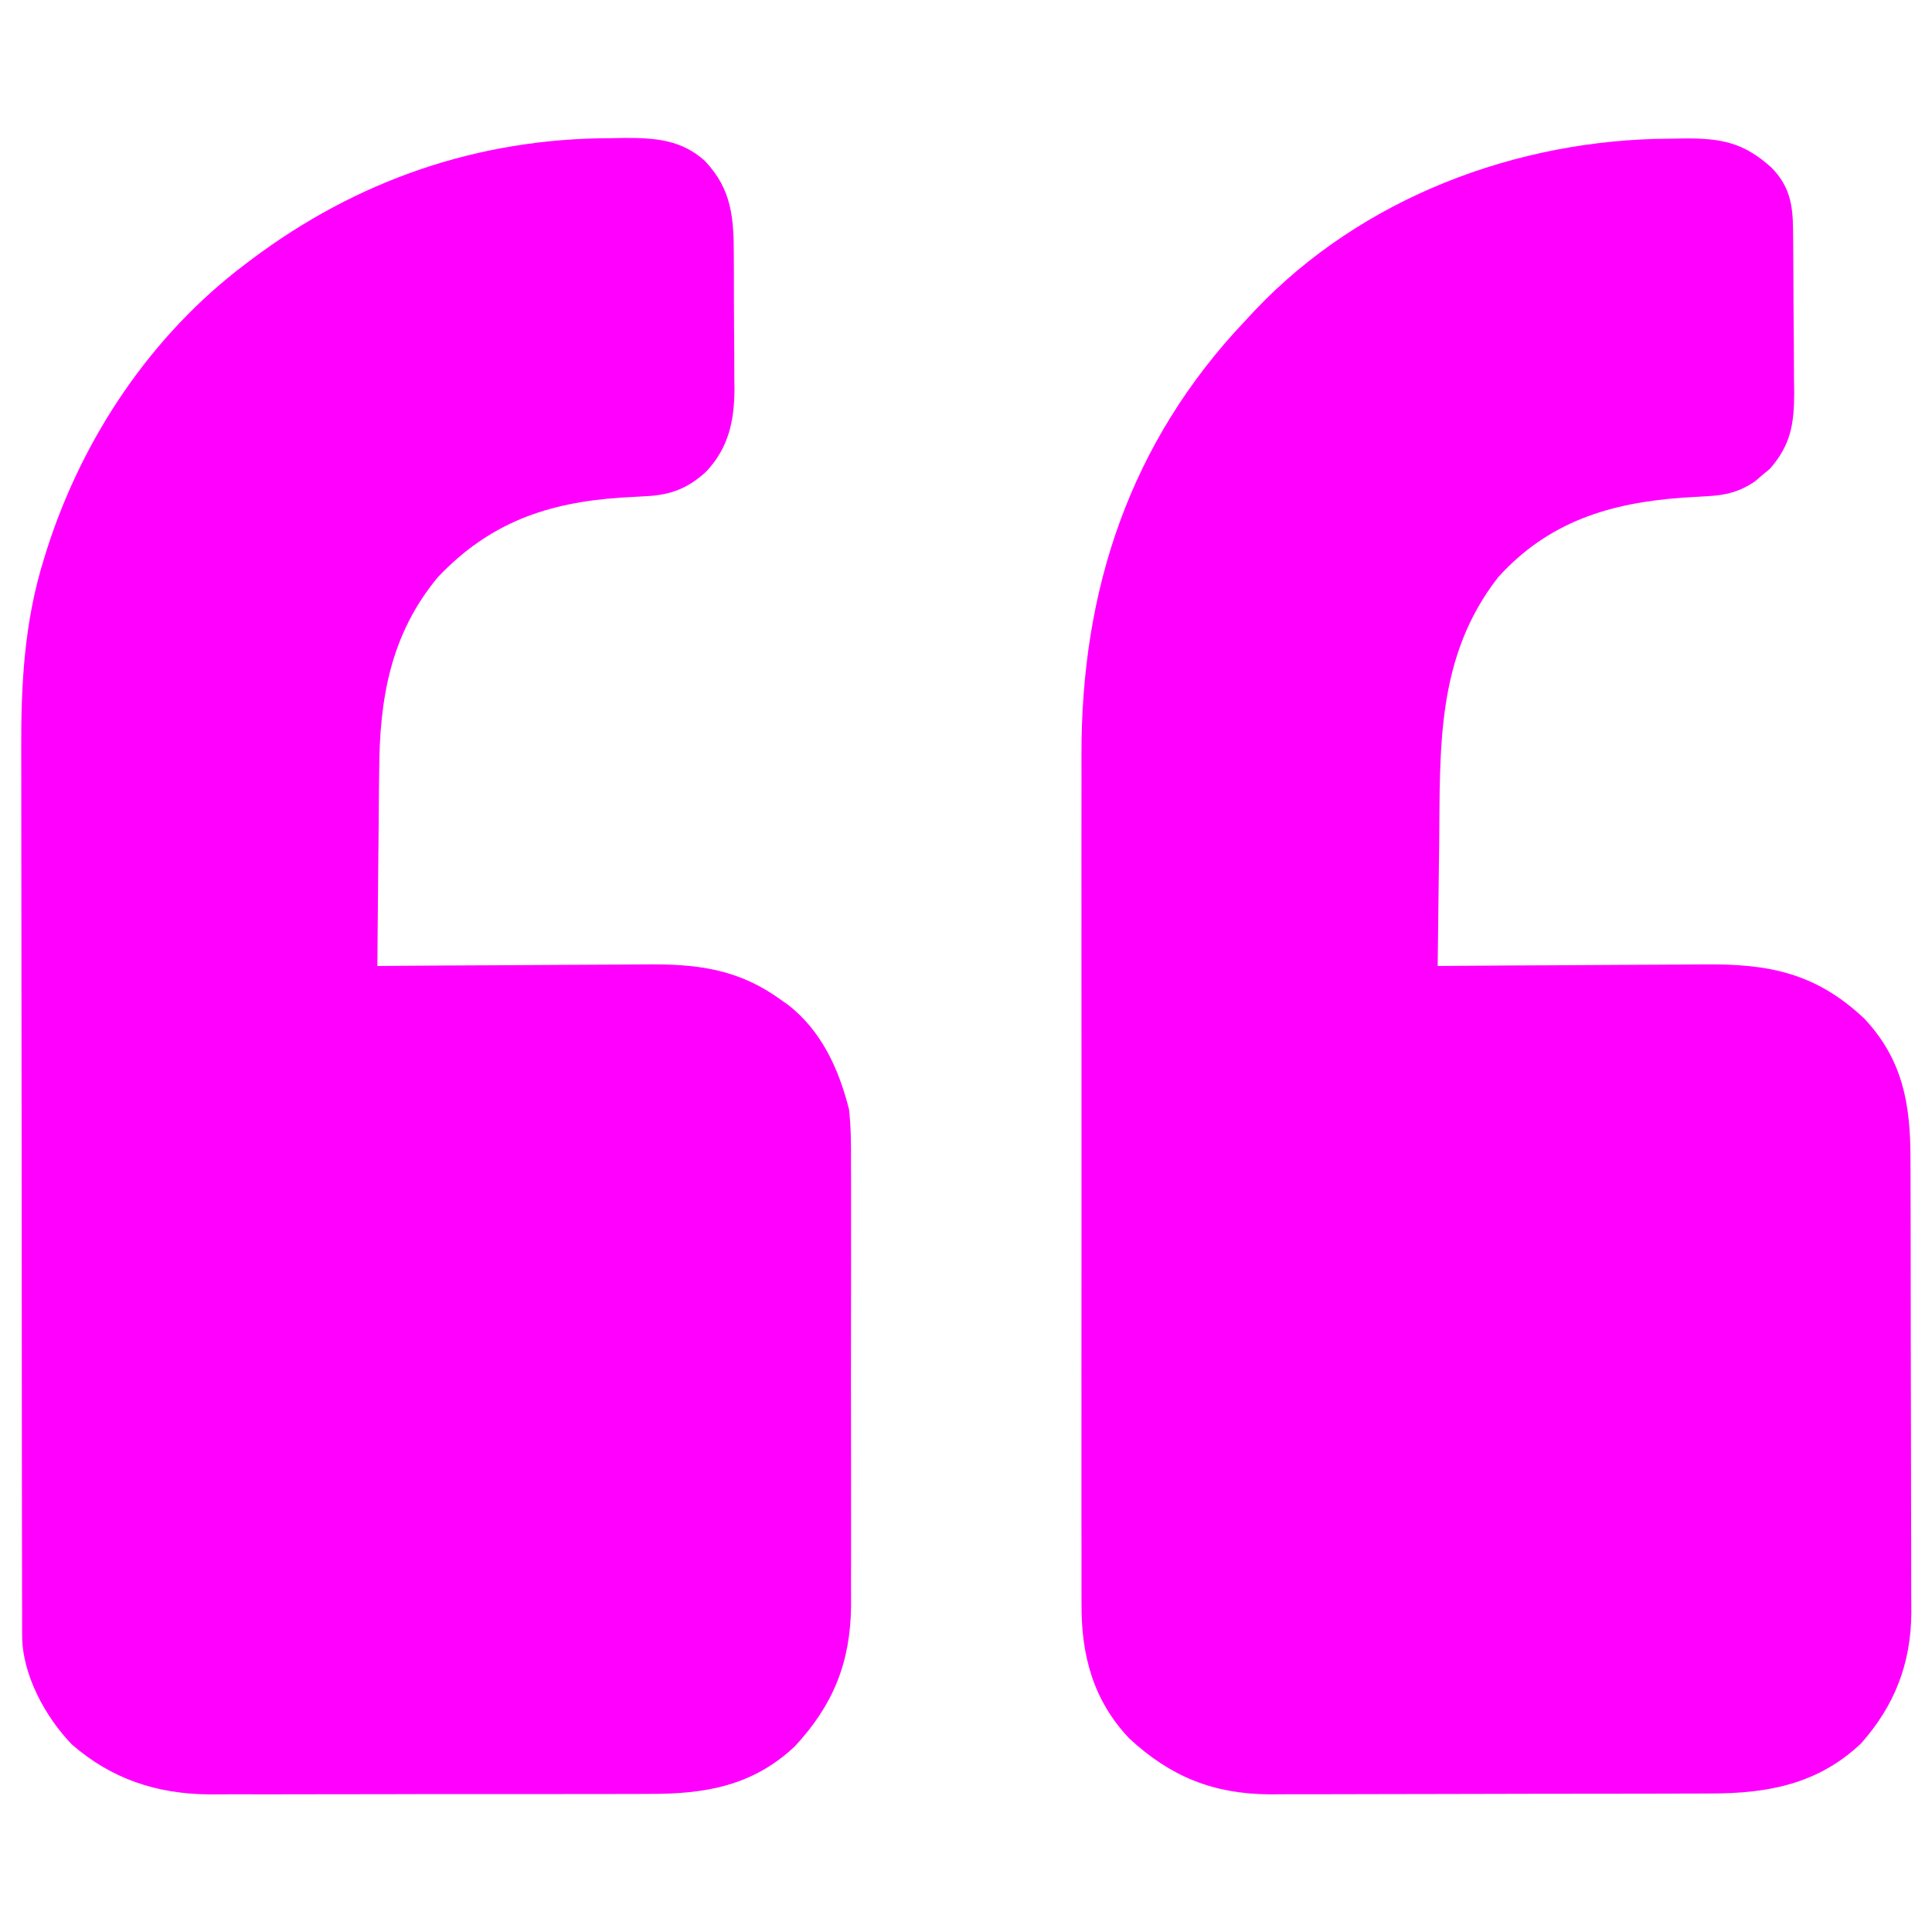
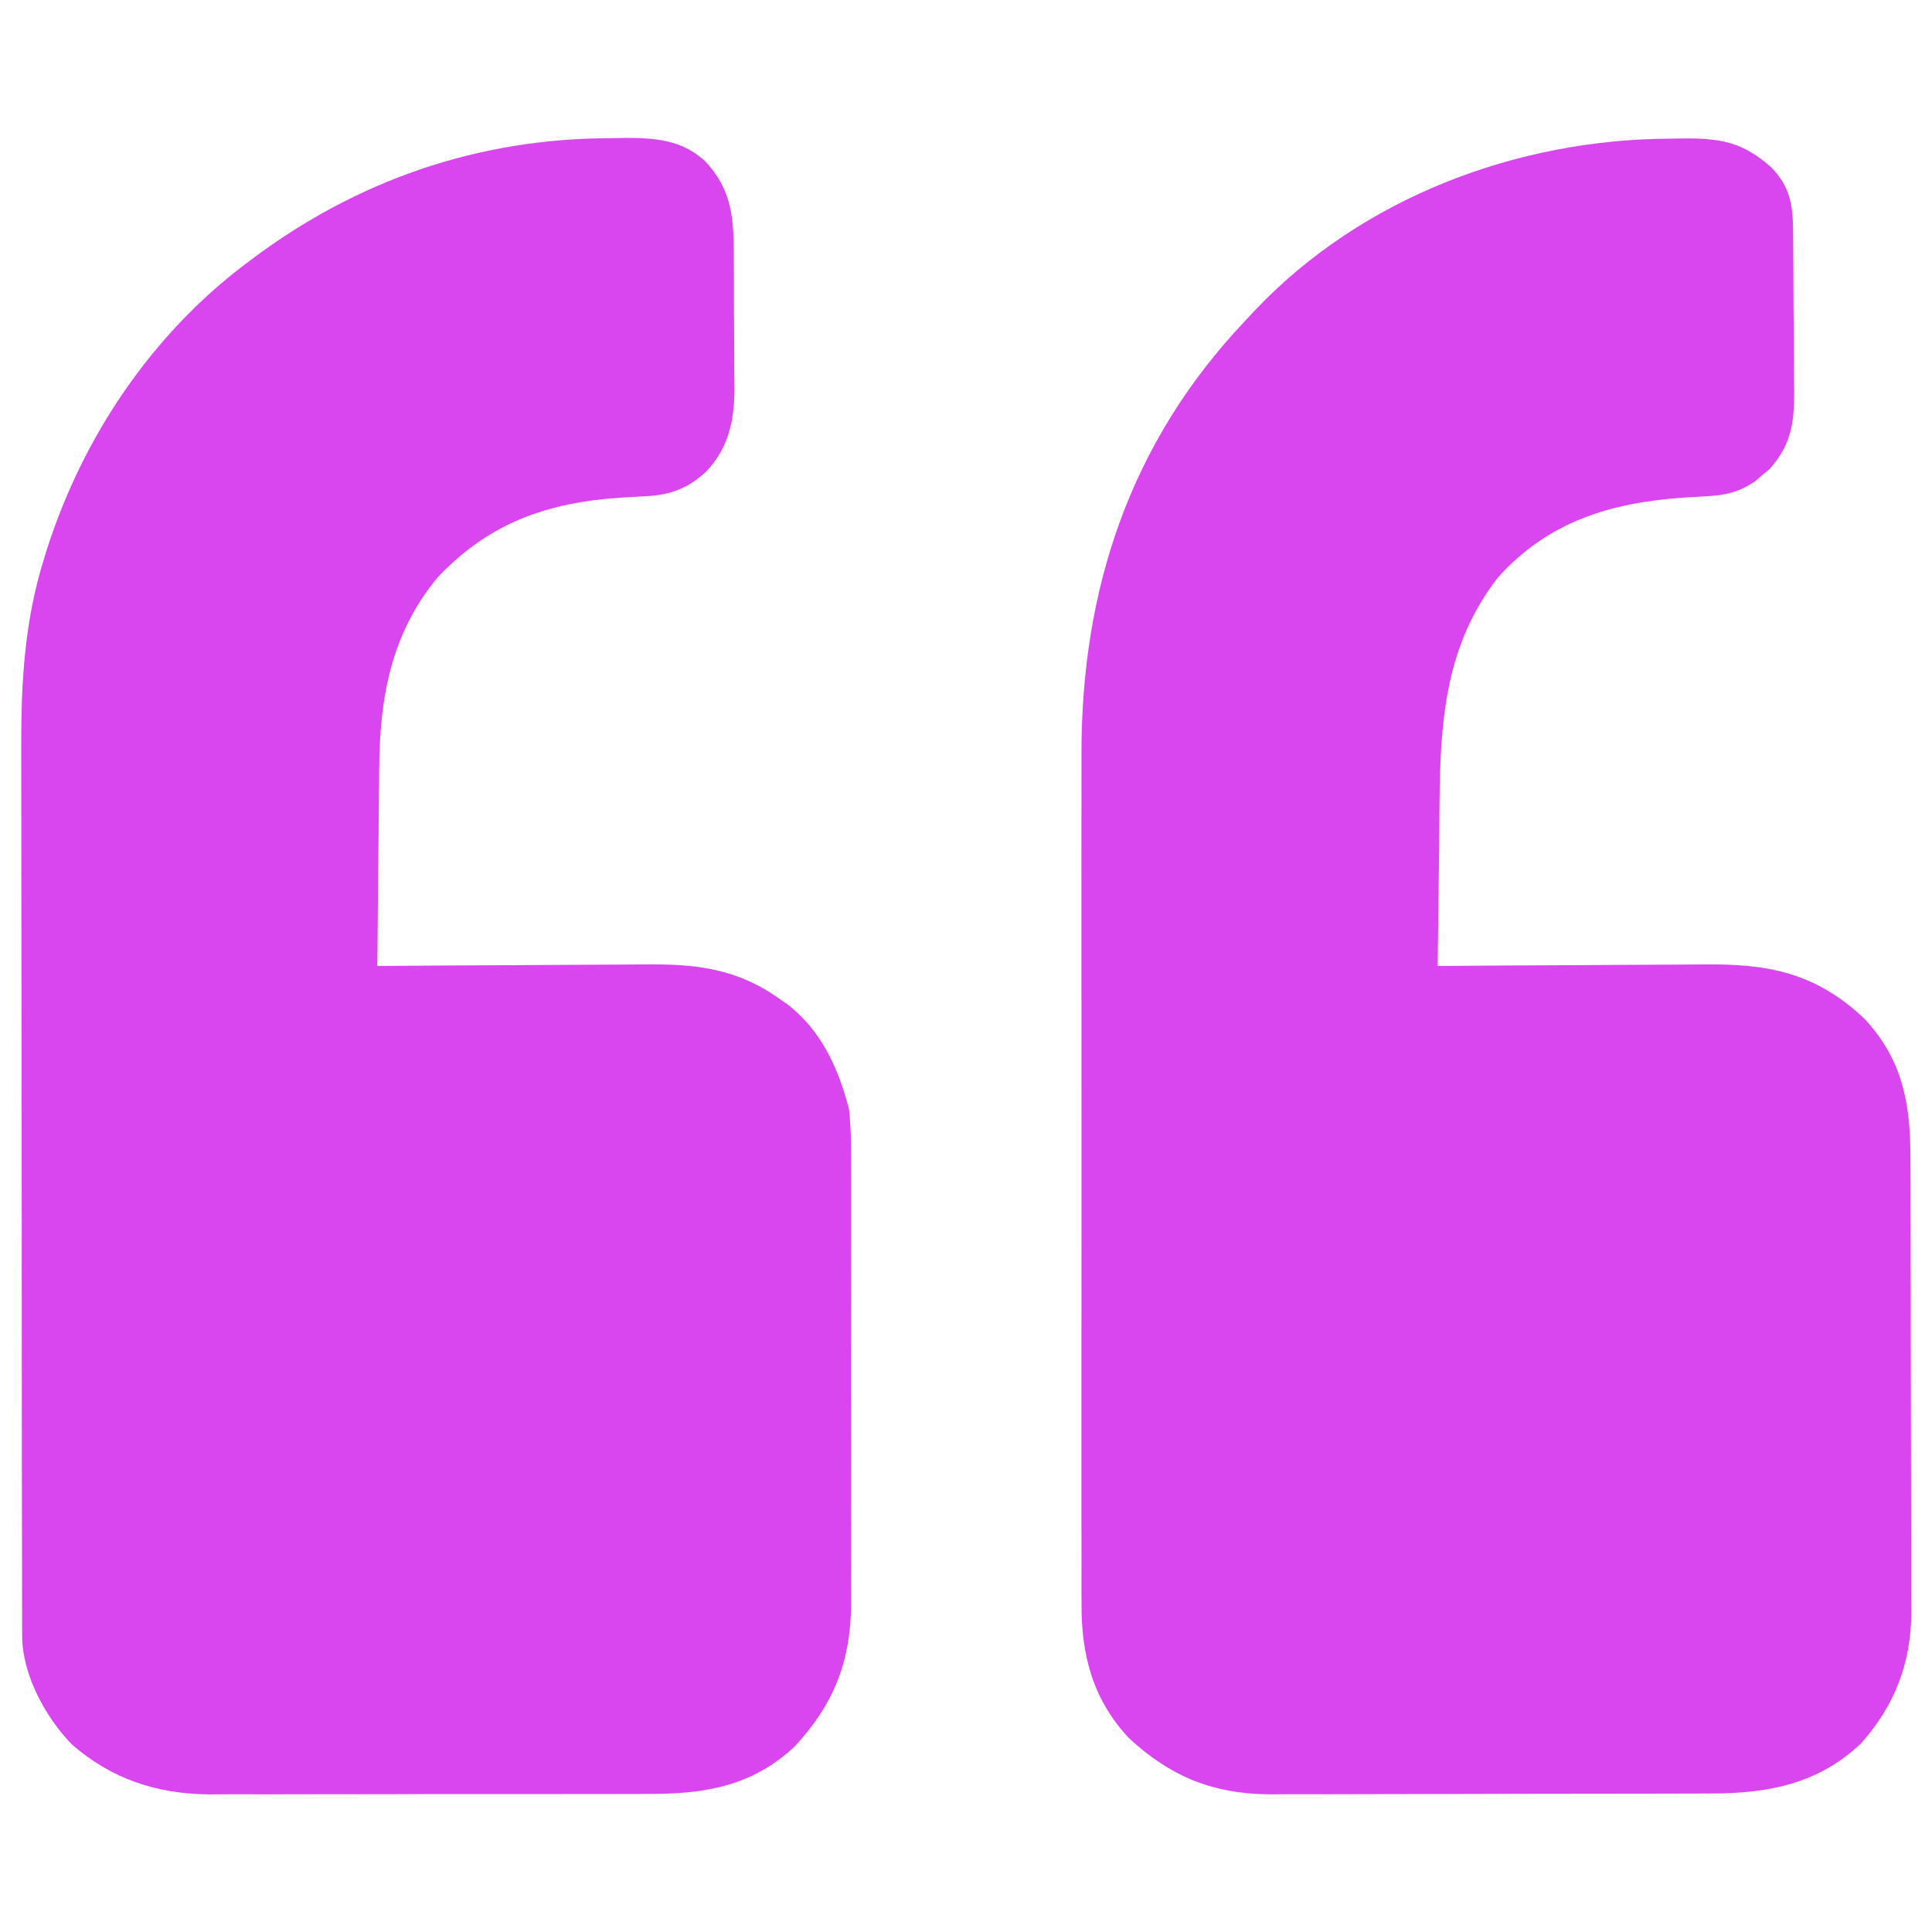
<svg xmlns="http://www.w3.org/2000/svg" version="1.1" width="512" height="512">
-   <path d="M0 0 C1.245 -0.024 2.489 -0.049 3.771 -0.074 C11.8 -0.1 18.893 0.432 25.031 6.067 C32.228 13.68 32.655 21.328 32.656 31.395 C32.664 32.648 32.671 33.902 32.679 35.194 C32.69 37.841 32.694 40.487 32.688 43.134 C32.684 45.831 32.698 48.528 32.729 51.225 C32.773 55.136 32.781 59.046 32.781 62.957 C32.798 64.152 32.814 65.347 32.831 66.579 C32.762 74.999 31.274 82.005 25.373 88.315 C20.594 92.738 15.992 94.549 9.469 94.867 C8.378 94.93 7.287 94.993 6.163 95.057 C5.016 95.121 3.869 95.185 2.688 95.25 C-16.714 96.567 -32.077 101.853 -45.812 116.375 C-58.316 131.443 -61.242 148.52 -61.324 167.617 C-61.341 169.122 -61.359 170.626 -61.379 172.131 C-61.426 176.04 -61.456 179.949 -61.482 183.859 C-61.512 187.868 -61.559 191.877 -61.604 195.887 C-61.689 203.716 -61.757 211.545 -61.812 219.375 C-60.734 219.366 -59.656 219.357 -58.546 219.348 C-48.351 219.267 -38.156 219.207 -27.961 219.168 C-22.721 219.147 -17.48 219.119 -12.24 219.073 C-7.176 219.03 -2.112 219.006 2.952 218.995 C4.877 218.988 6.802 218.974 8.727 218.952 C22.646 218.801 33.597 219.972 45.188 228.375 C45.782 228.793 46.376 229.21 46.988 229.641 C55.884 236.505 60.494 246.714 63.188 257.375 C63.72 262.114 63.736 266.801 63.705 271.566 C63.711 272.946 63.718 274.326 63.726 275.705 C63.744 279.416 63.738 283.127 63.725 286.838 C63.715 290.745 63.724 294.651 63.73 298.558 C63.738 305.117 63.728 311.676 63.709 318.235 C63.687 325.787 63.694 333.338 63.716 340.89 C63.735 347.405 63.737 353.921 63.727 360.437 C63.72 364.315 63.719 368.192 63.733 372.069 C63.744 375.718 63.736 379.366 63.713 383.015 C63.705 384.97 63.717 386.925 63.73 388.879 C63.588 403.881 59.02 415.167 48.875 426.125 C37.717 436.661 25.08 438.832 10.202 438.779 C8.832 438.785 7.462 438.792 6.093 438.8 C2.404 438.818 -1.284 438.817 -4.972 438.811 C-8.065 438.808 -11.159 438.814 -14.252 438.82 C-21.558 438.834 -28.864 438.832 -36.17 438.821 C-43.674 438.81 -51.178 438.824 -58.683 438.85 C-65.156 438.873 -71.63 438.879 -78.103 438.873 C-81.956 438.87 -85.809 438.872 -89.662 438.89 C-93.288 438.905 -96.914 438.901 -100.541 438.882 C-102.484 438.877 -104.426 438.891 -106.369 438.906 C-120.266 438.791 -132.254 434.843 -142.805 425.637 C-149.853 418.322 -155.928 407.138 -155.944 396.841 C-155.948 395.932 -155.952 395.022 -155.956 394.085 C-155.955 393.09 -155.954 392.094 -155.953 391.069 C-155.956 390.008 -155.959 388.947 -155.962 387.855 C-155.971 384.288 -155.972 380.722 -155.974 377.156 C-155.978 374.603 -155.983 372.05 -155.989 369.498 C-156.002 362.551 -156.008 355.604 -156.013 348.657 C-156.015 344.313 -156.02 339.969 -156.024 335.625 C-156.036 323.582 -156.047 311.54 -156.05 299.497 C-156.05 298.727 -156.051 297.956 -156.051 297.162 C-156.051 296.389 -156.051 295.616 -156.051 294.82 C-156.052 293.255 -156.052 291.689 -156.053 290.124 C-156.053 289.347 -156.053 288.57 -156.053 287.77 C-156.057 275.218 -156.075 262.666 -156.098 250.114 C-156.122 237.207 -156.134 224.3 -156.135 211.393 C-156.136 204.154 -156.142 196.916 -156.16 189.677 C-156.177 182.856 -156.179 176.036 -156.17 169.215 C-156.169 166.723 -156.174 164.231 -156.184 161.739 C-156.248 144.454 -155.342 127.98 -150.125 111.375 C-149.744 110.141 -149.744 110.141 -149.355 108.882 C-139.892 79.3 -121.71 52.148 -96.812 33.375 C-96.278 32.97 -95.743 32.566 -95.191 32.149 C-67.183 11.118 -35.118 0.037 0 0 Z " fill="#FF00FF" transform="translate(161.8125,36.625)" />
-   <path d="M0 0 C1.288 -0.021 2.577 -0.041 3.904 -0.062 C13.703 -0.103 19.58 1.045 26.93 7.703 C31.689 12.586 32.551 17.414 32.615 23.993 C32.634 25.726 32.634 25.726 32.653 27.493 C32.661 28.738 32.668 29.983 32.676 31.266 C32.684 32.551 32.692 33.835 32.7 35.159 C32.715 37.88 32.725 40.6 32.733 43.32 C32.744 46.788 32.778 50.255 32.818 53.722 C32.85 57.049 32.855 60.376 32.863 63.703 C32.881 64.94 32.898 66.177 32.916 67.451 C32.896 75.623 32.01 81.173 26.473 87.492 C25.822 88.031 25.171 88.57 24.5 89.125 C23.852 89.679 23.203 90.234 22.535 90.805 C18.521 93.571 14.8 94.494 9.973 94.742 C8.932 94.805 7.891 94.868 6.819 94.932 C5.176 95.028 5.176 95.028 3.5 95.125 C-15.754 96.49 -32.177 101.419 -45.562 116.25 C-62.051 137.428 -60.892 161.535 -61.163 187.089 C-61.204 190.724 -61.255 194.358 -61.305 197.992 C-61.4 205.078 -61.485 212.164 -61.562 219.25 C-60.487 219.241 -59.411 219.232 -58.302 219.223 C-48.123 219.142 -37.943 219.082 -27.763 219.043 C-22.53 219.022 -17.298 218.994 -12.065 218.948 C-7.008 218.905 -1.951 218.881 3.107 218.87 C5.029 218.863 6.95 218.849 8.871 218.827 C26.049 218.641 38.548 220.999 51.504 233.195 C61.688 244.062 63.738 255.825 63.728 270.181 C63.734 271.592 63.741 273.004 63.748 274.416 C63.766 278.236 63.771 282.057 63.772 285.877 C63.773 288.269 63.778 290.661 63.783 293.052 C63.801 301.41 63.81 309.767 63.808 318.125 C63.807 325.892 63.828 333.66 63.86 341.428 C63.886 348.115 63.896 354.803 63.895 361.49 C63.895 365.476 63.9 369.462 63.922 373.448 C63.941 377.2 63.941 380.953 63.927 384.706 C63.923 386.723 63.94 388.74 63.957 390.757 C63.866 404.075 59.53 415.268 50.629 425.285 C39.214 436.083 25.881 438.551 10.792 438.541 C9.423 438.547 8.054 438.553 6.685 438.561 C2.984 438.578 -0.717 438.583 -4.418 438.585 C-6.736 438.586 -9.054 438.59 -11.373 438.596 C-19.48 438.614 -27.587 438.622 -35.694 438.621 C-43.22 438.619 -50.746 438.64 -58.273 438.672 C-64.759 438.698 -71.245 438.709 -77.731 438.708 C-81.594 438.707 -85.457 438.713 -89.32 438.734 C-92.959 438.754 -96.597 438.753 -100.236 438.739 C-102.186 438.736 -104.136 438.752 -106.086 438.77 C-121.082 438.664 -132.363 434.075 -143.312 423.938 C-152.881 413.805 -156.039 401.918 -155.943 388.26 C-155.948 387.211 -155.953 386.161 -155.958 385.08 C-155.97 381.593 -155.96 378.106 -155.951 374.619 C-155.955 372.107 -155.96 369.594 -155.967 367.081 C-155.979 360.981 -155.977 354.881 -155.968 348.78 C-155.962 343.815 -155.961 338.849 -155.964 333.883 C-155.964 333.174 -155.965 332.465 -155.965 331.735 C-155.966 330.294 -155.967 328.853 -155.968 327.412 C-155.977 313.918 -155.967 300.424 -155.951 286.93 C-155.937 275.39 -155.94 263.849 -155.954 252.309 C-155.97 238.873 -155.976 225.437 -155.967 212.001 C-155.966 210.563 -155.965 209.125 -155.964 207.687 C-155.963 206.98 -155.963 206.273 -155.963 205.544 C-155.96 200.597 -155.964 195.65 -155.971 190.703 C-155.981 184.019 -155.974 177.334 -155.957 170.649 C-155.953 168.21 -155.954 165.77 -155.96 163.33 C-156.069 119.481 -143.1 80.459 -112.562 48.25 C-111.669 47.292 -110.776 46.334 -109.855 45.348 C-81.562 15.61 -40.582 0.163 0 0 Z " fill="#FF00FF" transform="translate(442.5625,36.75)" />
+   <path d="M0 0 C1.245 -0.024 2.489 -0.049 3.771 -0.074 C11.8 -0.1 18.893 0.432 25.031 6.067 C32.228 13.68 32.655 21.328 32.656 31.395 C32.664 32.648 32.671 33.902 32.679 35.194 C32.69 37.841 32.694 40.487 32.688 43.134 C32.684 45.831 32.698 48.528 32.729 51.225 C32.773 55.136 32.781 59.046 32.781 62.957 C32.798 64.152 32.814 65.347 32.831 66.579 C32.762 74.999 31.274 82.005 25.373 88.315 C20.594 92.738 15.992 94.549 9.469 94.867 C8.378 94.93 7.287 94.993 6.163 95.057 C5.016 95.121 3.869 95.185 2.688 95.25 C-16.714 96.567 -32.077 101.853 -45.812 116.375 C-58.316 131.443 -61.242 148.52 -61.324 167.617 C-61.341 169.122 -61.359 170.626 -61.379 172.131 C-61.426 176.04 -61.456 179.949 -61.482 183.859 C-61.512 187.868 -61.559 191.877 -61.604 195.887 C-61.689 203.716 -61.757 211.545 -61.812 219.375 C-60.734 219.366 -59.656 219.357 -58.546 219.348 C-48.351 219.267 -38.156 219.207 -27.961 219.168 C-22.721 219.147 -17.48 219.119 -12.24 219.073 C-7.176 219.03 -2.112 219.006 2.952 218.995 C4.877 218.988 6.802 218.974 8.727 218.952 C22.646 218.801 33.597 219.972 45.188 228.375 C45.782 228.793 46.376 229.21 46.988 229.641 C55.884 236.505 60.494 246.714 63.188 257.375 C63.72 262.114 63.736 266.801 63.705 271.566 C63.711 272.946 63.718 274.326 63.726 275.705 C63.744 279.416 63.738 283.127 63.725 286.838 C63.715 290.745 63.724 294.651 63.73 298.558 C63.738 305.117 63.728 311.676 63.709 318.235 C63.687 325.787 63.694 333.338 63.716 340.89 C63.735 347.405 63.737 353.921 63.727 360.437 C63.72 364.315 63.719 368.192 63.733 372.069 C63.744 375.718 63.736 379.366 63.713 383.015 C63.705 384.97 63.717 386.925 63.73 388.879 C63.588 403.881 59.02 415.167 48.875 426.125 C37.717 436.661 25.08 438.832 10.202 438.779 C8.832 438.785 7.462 438.792 6.093 438.8 C2.404 438.818 -1.284 438.817 -4.972 438.811 C-8.065 438.808 -11.159 438.814 -14.252 438.82 C-21.558 438.834 -28.864 438.832 -36.17 438.821 C-43.674 438.81 -51.178 438.824 -58.683 438.85 C-65.156 438.873 -71.63 438.879 -78.103 438.873 C-81.956 438.87 -85.809 438.872 -89.662 438.89 C-93.288 438.905 -96.914 438.901 -100.541 438.882 C-102.484 438.877 -104.426 438.891 -106.369 438.906 C-120.266 438.791 -132.254 434.843 -142.805 425.637 C-149.853 418.322 -155.928 407.138 -155.944 396.841 C-155.948 395.932 -155.952 395.022 -155.956 394.085 C-155.955 393.09 -155.954 392.094 -155.953 391.069 C-155.956 390.008 -155.959 388.947 -155.962 387.855 C-155.971 384.288 -155.972 380.722 -155.974 377.156 C-155.978 374.603 -155.983 372.05 -155.989 369.498 C-156.002 362.551 -156.008 355.604 -156.013 348.657 C-156.015 344.313 -156.02 339.969 -156.024 335.625 C-156.036 323.582 -156.047 311.54 -156.05 299.497 C-156.05 298.727 -156.051 297.956 -156.051 297.162 C-156.051 296.389 -156.051 295.616 -156.051 294.82 C-156.052 293.255 -156.052 291.689 -156.053 290.124 C-156.053 289.347 -156.053 288.57 -156.053 287.77 C-156.057 275.218 -156.075 262.666 -156.098 250.114 C-156.122 237.207 -156.134 224.3 -156.135 211.393 C-156.136 204.154 -156.142 196.916 -156.16 189.677 C-156.177 182.856 -156.179 176.036 -156.17 169.215 C-156.169 166.723 -156.174 164.231 -156.184 161.739 C-156.248 144.454 -155.342 127.98 -150.125 111.375 C-149.744 110.141 -149.744 110.141 -149.355 108.882 C-139.892 79.3 -121.71 52.148 -96.812 33.375 C-96.278 32.97 -95.743 32.566 -95.191 32.149 C-67.183 11.118 -35.118 0.037 0 0 Z " fill="#d946ef" transform="translate(161.8125,36.625)" />
+   <path d="M0 0 C1.288 -0.021 2.577 -0.041 3.904 -0.062 C13.703 -0.103 19.58 1.045 26.93 7.703 C31.689 12.586 32.551 17.414 32.615 23.993 C32.634 25.726 32.634 25.726 32.653 27.493 C32.661 28.738 32.668 29.983 32.676 31.266 C32.684 32.551 32.692 33.835 32.7 35.159 C32.715 37.88 32.725 40.6 32.733 43.32 C32.744 46.788 32.778 50.255 32.818 53.722 C32.85 57.049 32.855 60.376 32.863 63.703 C32.881 64.94 32.898 66.177 32.916 67.451 C32.896 75.623 32.01 81.173 26.473 87.492 C25.822 88.031 25.171 88.57 24.5 89.125 C23.852 89.679 23.203 90.234 22.535 90.805 C18.521 93.571 14.8 94.494 9.973 94.742 C8.932 94.805 7.891 94.868 6.819 94.932 C5.176 95.028 5.176 95.028 3.5 95.125 C-15.754 96.49 -32.177 101.419 -45.562 116.25 C-62.051 137.428 -60.892 161.535 -61.163 187.089 C-61.204 190.724 -61.255 194.358 -61.305 197.992 C-61.4 205.078 -61.485 212.164 -61.562 219.25 C-60.487 219.241 -59.411 219.232 -58.302 219.223 C-48.123 219.142 -37.943 219.082 -27.763 219.043 C-22.53 219.022 -17.298 218.994 -12.065 218.948 C-7.008 218.905 -1.951 218.881 3.107 218.87 C5.029 218.863 6.95 218.849 8.871 218.827 C26.049 218.641 38.548 220.999 51.504 233.195 C61.688 244.062 63.738 255.825 63.728 270.181 C63.734 271.592 63.741 273.004 63.748 274.416 C63.766 278.236 63.771 282.057 63.772 285.877 C63.773 288.269 63.778 290.661 63.783 293.052 C63.801 301.41 63.81 309.767 63.808 318.125 C63.807 325.892 63.828 333.66 63.86 341.428 C63.886 348.115 63.896 354.803 63.895 361.49 C63.895 365.476 63.9 369.462 63.922 373.448 C63.941 377.2 63.941 380.953 63.927 384.706 C63.923 386.723 63.94 388.74 63.957 390.757 C63.866 404.075 59.53 415.268 50.629 425.285 C39.214 436.083 25.881 438.551 10.792 438.541 C9.423 438.547 8.054 438.553 6.685 438.561 C2.984 438.578 -0.717 438.583 -4.418 438.585 C-6.736 438.586 -9.054 438.59 -11.373 438.596 C-19.48 438.614 -27.587 438.622 -35.694 438.621 C-43.22 438.619 -50.746 438.64 -58.273 438.672 C-64.759 438.698 -71.245 438.709 -77.731 438.708 C-81.594 438.707 -85.457 438.713 -89.32 438.734 C-92.959 438.754 -96.597 438.753 -100.236 438.739 C-102.186 438.736 -104.136 438.752 -106.086 438.77 C-121.082 438.664 -132.363 434.075 -143.312 423.938 C-152.881 413.805 -156.039 401.918 -155.943 388.26 C-155.948 387.211 -155.953 386.161 -155.958 385.08 C-155.97 381.593 -155.96 378.106 -155.951 374.619 C-155.955 372.107 -155.96 369.594 -155.967 367.081 C-155.979 360.981 -155.977 354.881 -155.968 348.78 C-155.962 343.815 -155.961 338.849 -155.964 333.883 C-155.964 333.174 -155.965 332.465 -155.965 331.735 C-155.966 330.294 -155.967 328.853 -155.968 327.412 C-155.977 313.918 -155.967 300.424 -155.951 286.93 C-155.937 275.39 -155.94 263.849 -155.954 252.309 C-155.97 238.873 -155.976 225.437 -155.967 212.001 C-155.966 210.563 -155.965 209.125 -155.964 207.687 C-155.963 206.98 -155.963 206.273 -155.963 205.544 C-155.96 200.597 -155.964 195.65 -155.971 190.703 C-155.981 184.019 -155.974 177.334 -155.957 170.649 C-155.953 168.21 -155.954 165.77 -155.96 163.33 C-156.069 119.481 -143.1 80.459 -112.562 48.25 C-111.669 47.292 -110.776 46.334 -109.855 45.348 C-81.562 15.61 -40.582 0.163 0 0 Z " fill="#d946ef" transform="translate(442.5625,36.75)" />
</svg>
